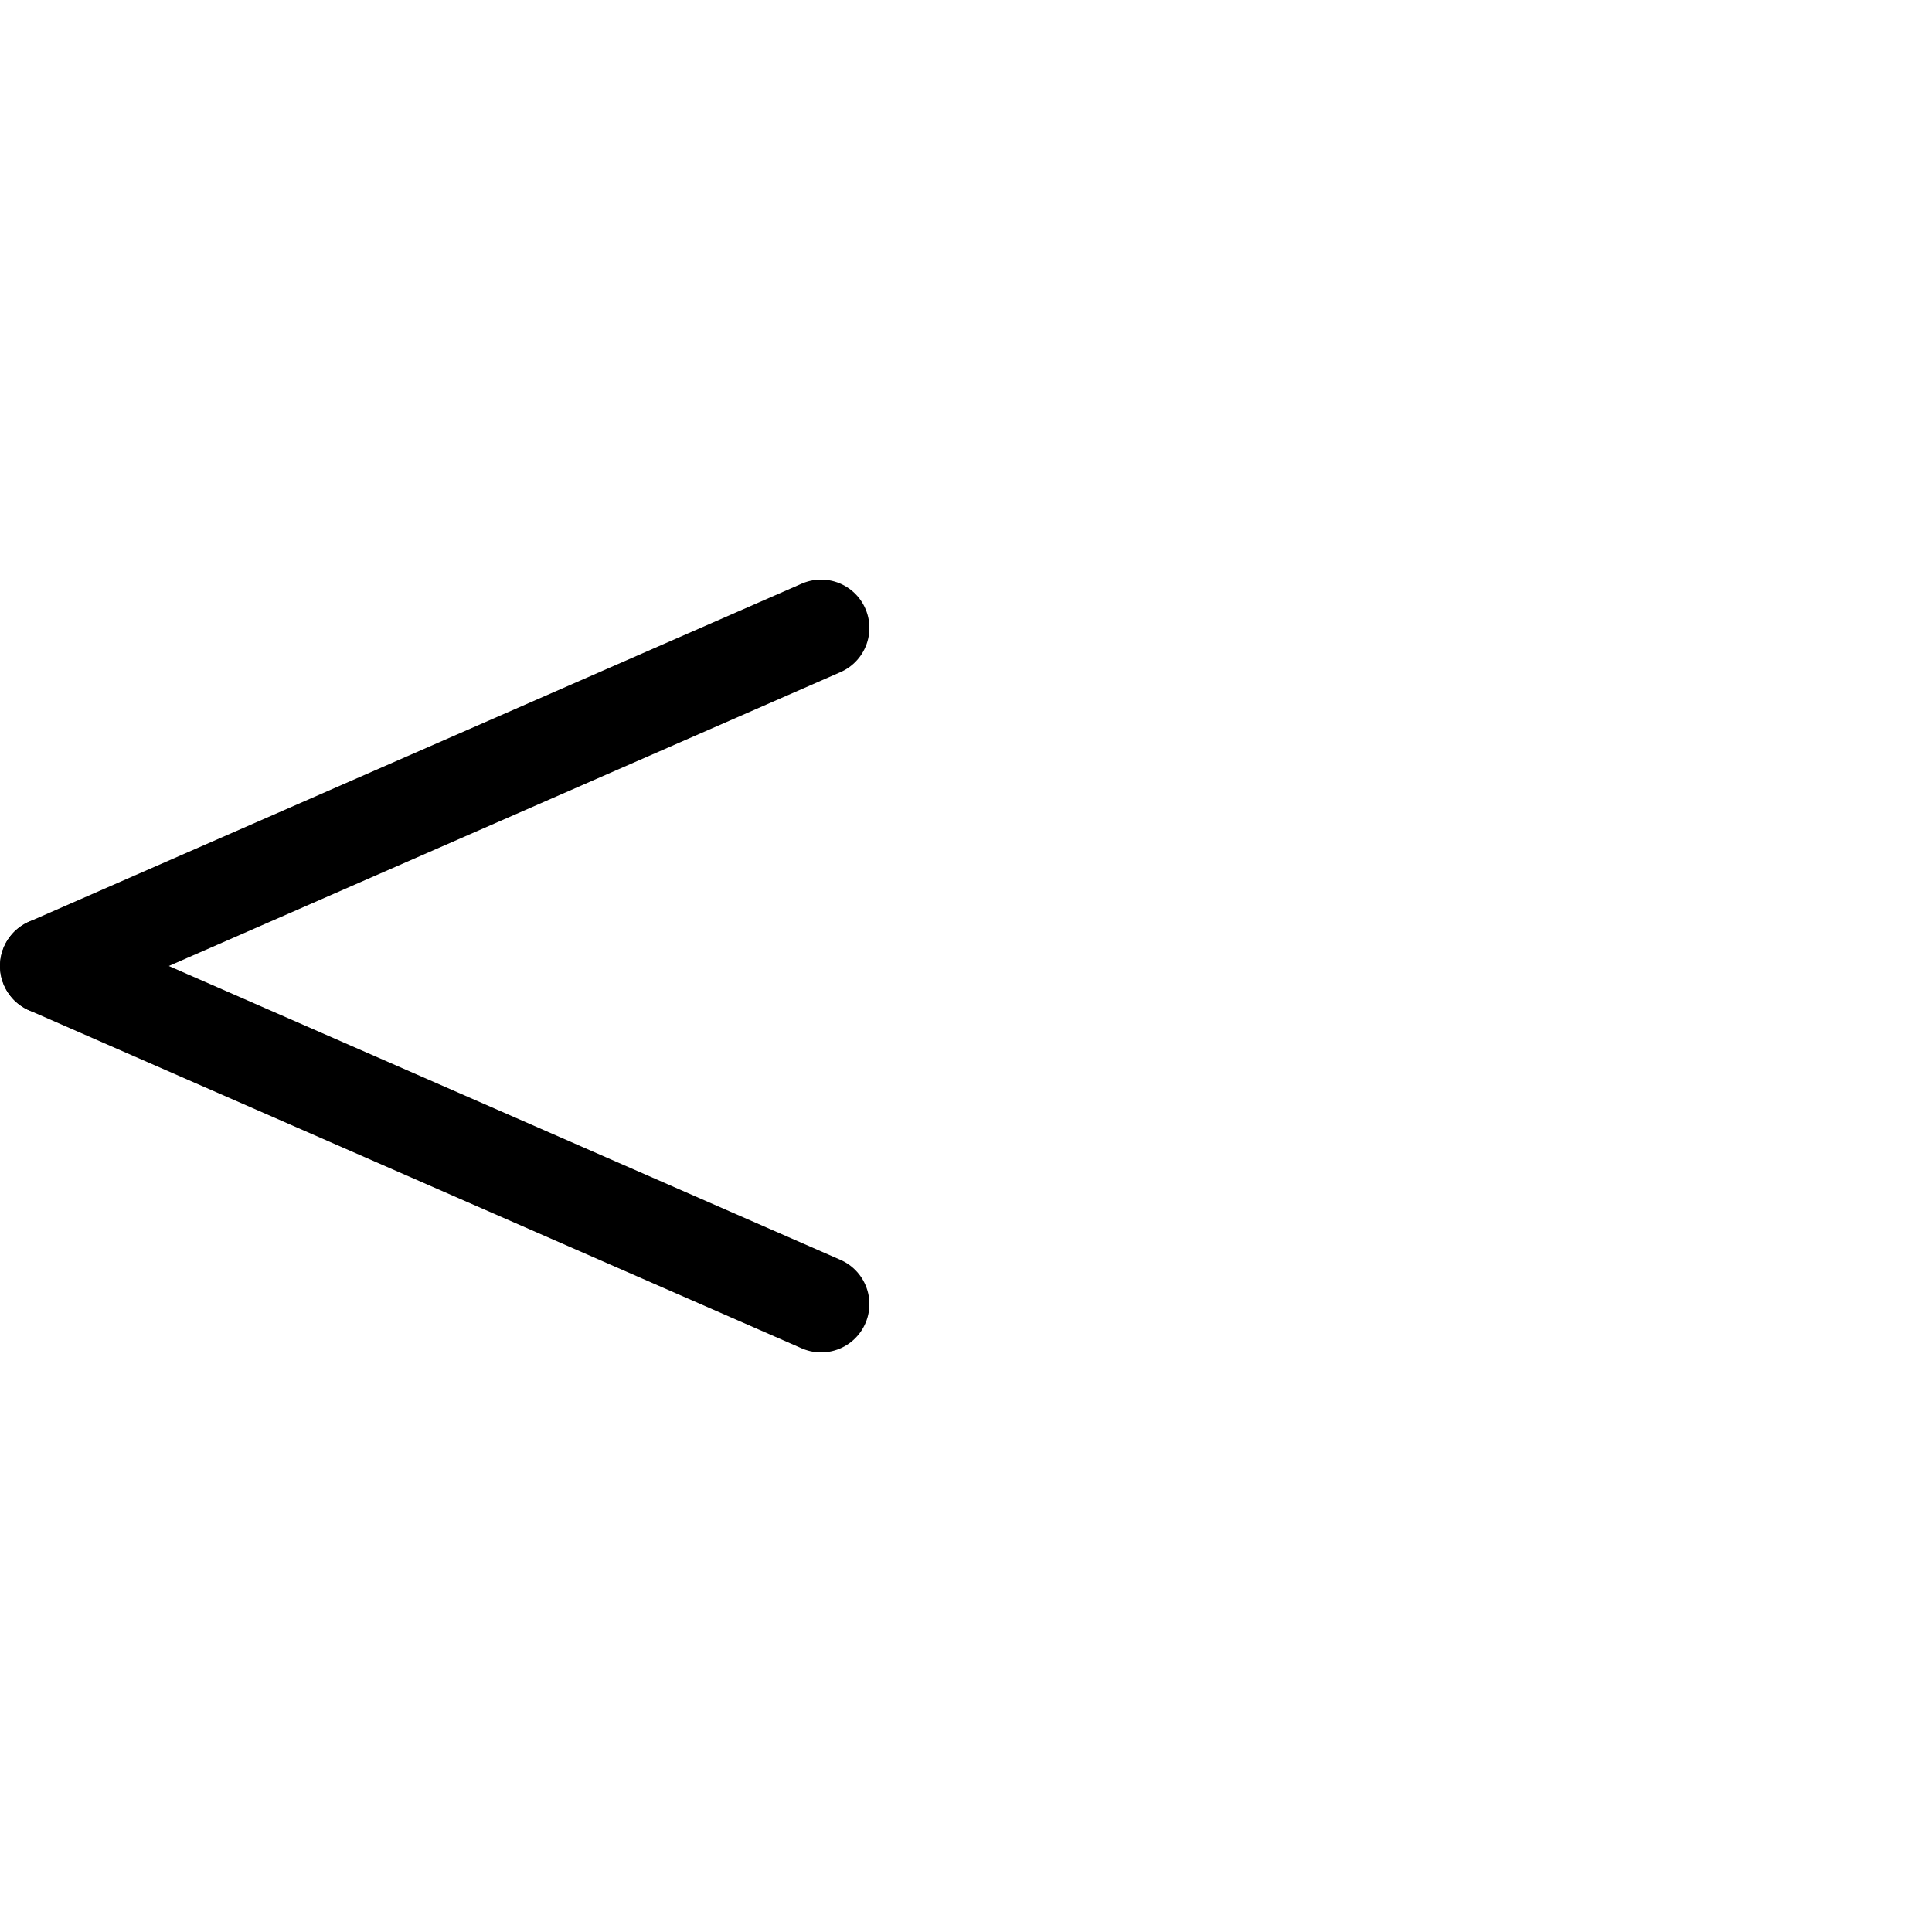
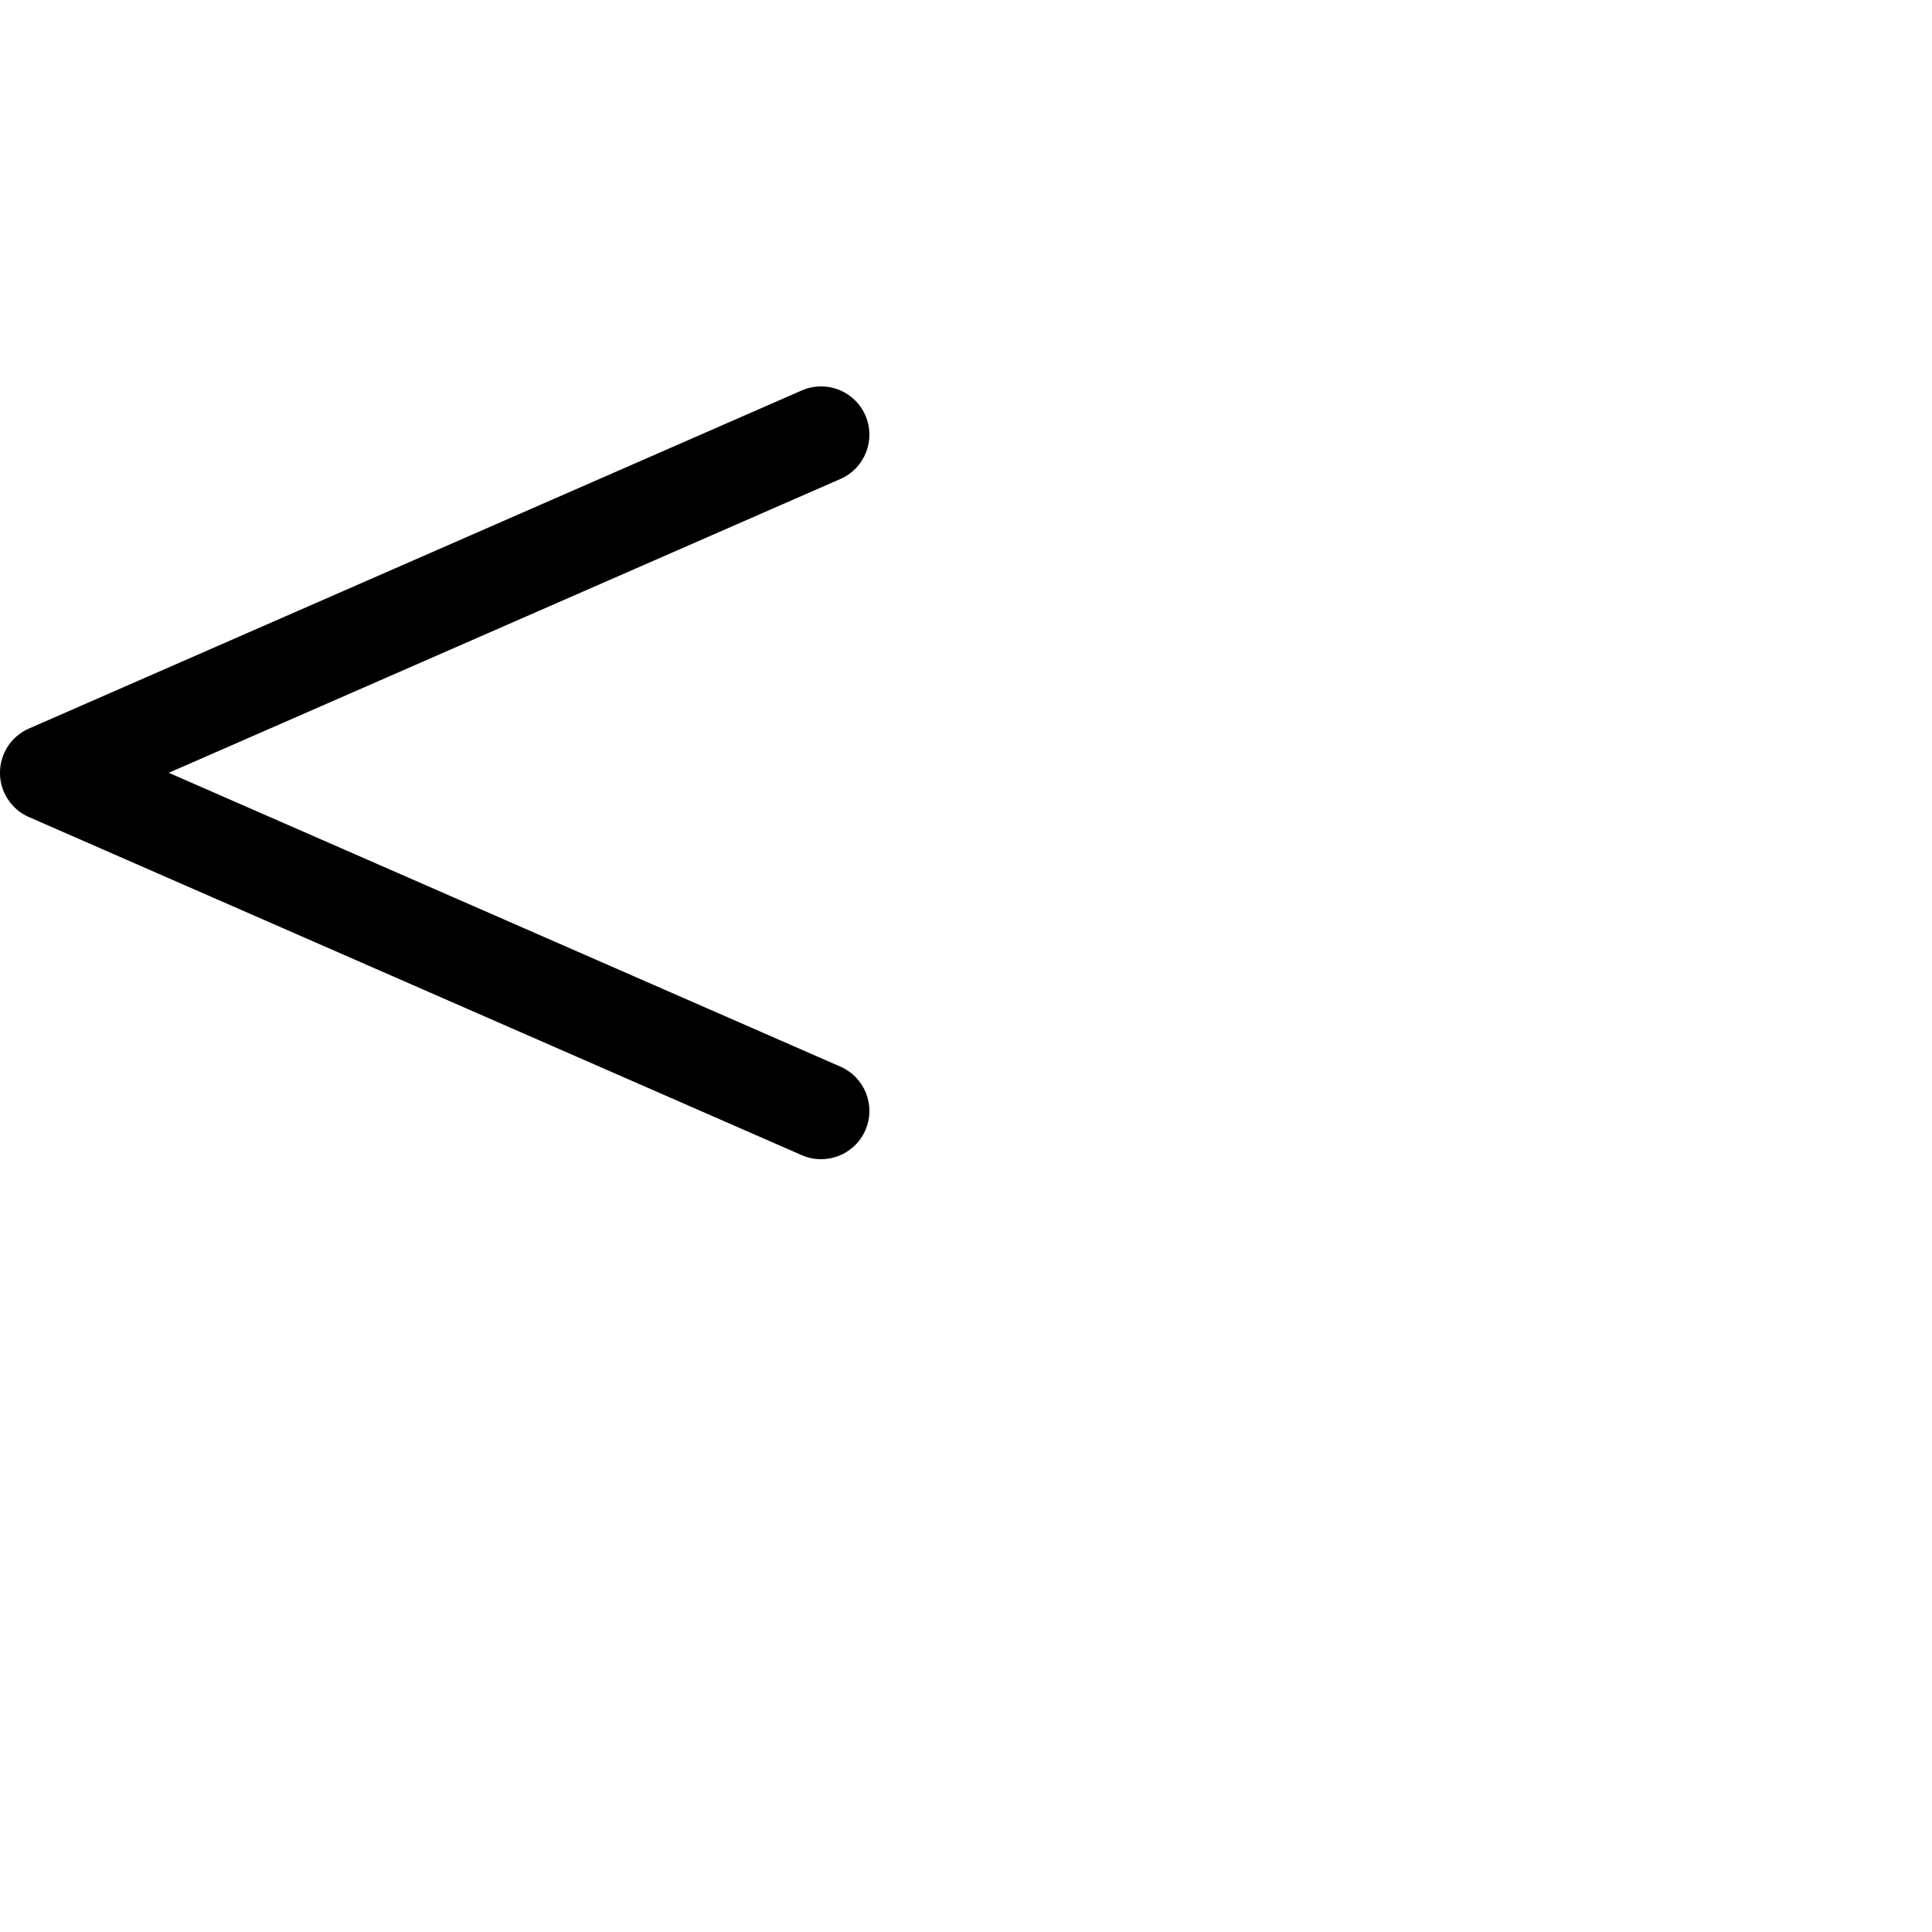
<svg xmlns="http://www.w3.org/2000/svg" width="1000" height="1000" viewBox="0 0 1000 1000" version="1.1" id="svg8">
  <defs id="defs2" />
  <g id="layer1" style="display:inline">
-     <path style="display:inline;fill:none;stroke:#000000;stroke-width:50;stroke-linecap:round;stroke-linejoin:round;stroke-miterlimit:4;stroke-dasharray:none;stroke-opacity:1" d="M 425,675 25,500" id="path4647" />
-     <path id="path4649" d="M 425,325 25,500" style="display:inline;fill:none;stroke:#000000;stroke-width:50;stroke-linecap:round;stroke-linejoin:round;stroke-miterlimit:4;stroke-dasharray:none;stroke-opacity:1" />
+     <path id="path845" style="color:#000000;font-style:normal;font-variant:normal;font-weight:normal;font-stretch:normal;font-size:medium;line-height:normal;font-family:sans-serif;font-variant-ligatures:normal;font-variant-position:normal;font-variant-caps:normal;font-variant-numeric:normal;font-variant-alternates:normal;font-variant-east-asian:normal;font-feature-settings:normal;font-variation-settings:normal;text-indent:0;text-align:start;text-decoration:none;text-decoration-line:none;text-decoration-style:solid;text-decoration-color:#000000;letter-spacing:normal;word-spacing:normal;text-transform:none;writing-mode:lr-tb;direction:ltr;text-orientation:mixed;dominant-baseline:auto;baseline-shift:baseline;text-anchor:start;white-space:normal;shape-padding:0;shape-margin:0;inline-size:0;clip-rule:nonzero;display:inline;overflow:visible;visibility:visible;opacity:1;isolation:auto;mix-blend-mode:normal;color-interpolation:sRGB;color-interpolation-filters:linearRGB;solid-color:#000000;solid-opacity:1;vector-effect:none;fill:#000000;fill-opacity:1;fill-rule:nonzero;stroke:none;stroke-width:50;stroke-linecap:round;stroke-linejoin:round;stroke-miterlimit:4;stroke-dasharray:none;stroke-dashoffset:0;stroke-opacity:1;color-rendering:auto;image-rendering:auto;shape-rendering:auto;text-rendering:auto;enable-background:accumulate;stop-color:#000000;stop-opacity:1" d="m 424.949,200 a 25,25 0 0 0 -9.969,2.096 L 15.07,377.057 a 25,25 0 0 0 -0.074,0.031 l -0.016,0.008 a 25,25 0 0 0 -0.367,0.164 25,25 0 0 0 -0.016,0.008 25,25 0 0 0 -0.365,0.17 25,25 0 0 0 -0.016,0.008 25,25 0 0 0 -0.723,0.359 25,25 0 0 0 -0.016,0.008 25,25 0 0 0 -0.016,0.008 25,25 0 0 0 -0.355,0.189 25,25 0 0 0 -0.016,0.008 25,25 0 0 0 -0.352,0.195 25,25 0 0 0 -0.227,0.129 25,25 0 0 0 -0.139,0.08 25,25 0 0 0 -0.016,0.01 25,25 0 0 0 -0.346,0.205 25,25 0 0 0 -0.016,0.01 25,25 0 0 0 -0.344,0.215 25,25 0 0 0 -0.014,0.008 25,25 0 0 0 -0.338,0.217 25,25 0 0 0 -0.127,0.084 25,25 0 0 0 -0.223,0.148 25,25 0 0 0 -0.016,0.012 25,25 0 0 0 -0.33,0.229 25,25 0 0 0 -0.158,0.113 25,25 0 0 0 -0.197,0.143 25,25 0 0 0 -0.324,0.24 25,25 0 0 0 -0.135,0.104 25,25 0 0 0 -0.199,0.152 25,25 0 0 0 -0.014,0.012 25,25 0 0 0 -0.314,0.25 25,25 0 0 0 -0.014,0.012 25,25 0 0 0 -0.311,0.256 25,25 0 0 0 -0.014,0.012 25,25 0 0 0 -0.32,0.273 25,25 0 0 0 -0.301,0.266 25,25 0 0 0 -0.131,0.119 25,25 0 0 0 -0.182,0.164 25,25 0 0 0 -0.012,0.012 25,25 0 0 0 -0.293,0.277 25,25 0 0 0 -0.137,0.135 25,25 0 0 0 -0.176,0.172 25,25 0 0 0 -0.285,0.285 25,25 0 0 0 -0.012,0.014 25,25 0 0 0 -0.279,0.289 25,25 0 0 0 -0.012,0.014 25,25 0 0 0 -0.273,0.295 25,25 0 0 0 -0.012,0.014 25,25 0 0 0 -0.268,0.301 25,25 0 0 0 -0.012,0.014 25,25 0 0 0 -0.268,0.309 25,25 0 0 0 -0.008,0.01 25,25 0 0 0 -0.258,0.309 25,25 0 0 0 -0.09,0.111 25,25 0 0 0 -0.176,0.215 25,25 0 0 0 -0.01,0.014 25,25 0 0 0 -0.248,0.318 25,25 0 0 0 -0.191,0.252 25,25 0 0 0 -0.062,0.084 25,25 0 0 0 -0.01,0.014 25,25 0 0 0 -0.242,0.334 25,25 0 0 0 -0.006,0.006 25,25 0 0 0 -0.23,0.33 25,25 0 0 0 -0.094,0.139 25,25 0 0 0 -0.143,0.209 25,25 0 0 0 -0.01,0.016 25,25 0 0 0 -0.221,0.336 25,25 0 0 0 -0.01,0.016 25,25 0 0 0 -0.404,0.652 25,25 0 0 0 -0.027,0.047 25,25 0 0 0 -0.076,0.129 25,25 0 0 0 -0.137,0.234 25,25 0 0 0 -0.008,0.016 25,25 0 0 0 -0.197,0.352 25,25 0 0 0 -0.008,0.016 25,25 0 0 0 -0.191,0.354 25,25 0 0 0 -0.152,0.295 25,25 0 0 0 -0.041,0.08 25,25 0 0 0 -0.008,0.016 25,25 0 0 0 -0.18,0.359 25,25 0 0 0 -0.008,0.018 25,25 0 0 0 -0.174,0.363 25,25 0 0 0 -0.008,0.016 25,25 0 0 0 -0.166,0.367 25,25 0 0 0 -0.041,0.09 25,25 0 0 0 -0.027,0.062 25,25 0 0 0 -0.105,0.246 25,25 0 0 0 -0.137,0.328 25,25 0 0 0 -0.045,0.109 25,25 0 0 0 -0.098,0.25 25,25 0 0 0 -0.057,0.146 25,25 0 0 0 -0.074,0.193 25,25 0 0 0 -0.1,0.271 25,25 0 0 0 -0.021,0.06 25,25 0 0 0 -0.105,0.301 25,25 0 0 0 -0.059,0.176 25,25 0 0 0 -0.062,0.189 25,25 0 0 0 -0.057,0.172 25,25 0 0 0 -0.098,0.316 25,25 0 0 0 -0.109,0.369 25,25 0 0 0 -0.033,0.117 25,25 0 0 0 -0.078,0.289 25,25 0 0 0 -0.027,0.102 25,25 0 0 0 -0.072,0.277 25,25 0 0 0 -0.043,0.172 25,25 0 0 0 -0.051,0.213 25,25 0 0 0 -0.049,0.215 25,25 0 0 0 -0.057,0.254 25,25 0 0 0 -0.006,0.027 25,25 0 0 0 -0.055,0.264 25,25 0 0 0 -0.078,0.402 25,25 0 0 0 -0.006,0.025 25,25 0 0 0 -0.037,0.211 25,25 0 0 0 -0.053,0.312 25,25 0 0 0 -0.004,0.023 25,25 0 0 0 -0.041,0.266 25,25 0 0 0 -0.047,0.326 25,25 0 0 0 -0.021,0.154 25,25 0 0 0 -0.041,0.338 25,25 0 0 0 -0.002,0.023 25,25 0 0 0 -0.045,0.41 25,25 0 0 0 -0.031,0.326 25,25 0 0 0 -0.016,0.191 25,25 0 0 0 -0.01,0.148 25,25 0 0 0 -0.018,0.234 25,25 0 0 0 -0.012,0.225 25,25 0 0 0 -0.014,0.285 25,25 0 0 0 -0.014,0.393 25,25 0 0 0 -0.002,0.068 25,25 0 0 0 -0.006,0.379 25,25 0 0 0 -0.002,0.32 25,25 0 0 0 0.002,0.252 25,25 0 0 0 0.006,0.232 25,25 0 0 0 0.002,0.111 25,25 0 0 0 0.01,0.258 25,25 0 0 0 0.016,0.352 25,25 0 0 0 0,0.006 25,25 0 0 0 0.025,0.418 25,25 0 0 0 0.023,0.314 25,25 0 0 0 0.016,0.178 25,25 0 0 0 0.029,0.311 25,25 0 0 0 0.006,0.053 25,25 0 0 0 0.045,0.398 25,25 0 0 0 0,0.004 25,25 0 0 0 0.037,0.289 25,25 0 0 0 0.035,0.262 25,25 0 0 0 0.006,0.039 25,25 0 0 0 0.047,0.318 25,25 0 0 0 0.051,0.299 25,25 0 0 0 0.01,0.059 25,25 0 0 0 0.045,0.258 25,25 0 0 0 0.051,0.262 25,25 0 0 0 0.016,0.076 25,25 0 0 0 0.061,0.307 25,25 0 0 0 0.025,0.111 25,25 0 0 0 0.078,0.352 25,25 0 0 0 0.098,0.406 25,25 0 0 0 0,0.002 25,25 0 0 0 0.066,0.262 25,25 0 0 0 0.096,0.359 25,25 0 0 0 0.045,0.154 25,25 0 0 0 0.021,0.074 25,25 0 0 0 0.084,0.289 25,25 0 0 0 0.1,0.332 25,25 0 0 0 0.002,0.006 25,25 0 0 0 0.107,0.33 25,25 0 0 0 0.045,0.133 25,25 0 0 0 0.066,0.193 25,25 0 0 0 0.076,0.217 25,25 0 0 0 0.076,0.215 25,25 0 0 0 0.051,0.135 25,25 0 0 0 0.131,0.344 25,25 0 0 0 0.012,0.035 25,25 0 0 0 0.078,0.195 25,25 0 0 0 0.123,0.303 25,25 0 0 0 0.025,0.06 25,25 0 0 0 0.086,0.201 25,25 0 0 0 0.061,0.139 25,25 0 0 0 0.006,0.016 25,25 0 0 0 0.064,0.141 25,25 0 0 0 0.107,0.242 25,25 0 0 0 0.172,0.367 25,25 0 0 0 0.154,0.316 25,25 0 0 0 0.035,0.07 25,25 0 0 0 0.002,0.006 25,25 0 0 0 0.182,0.359 25,25 0 0 0 0.008,0.016 25,25 0 0 0 0.189,0.355 25,25 0 0 0 0.156,0.283 25,25 0 0 0 0.055,0.1 25,25 0 0 0 0.002,0.002 25,25 0 0 0 0.209,0.363 25,25 0 0 0 0.207,0.346 25,25 0 0 0 0.217,0.352 25,25 0 0 0 0.006,0.008 25,25 0 0 0 0.008,0.014 25,25 0 0 0 0.219,0.34 25,25 0 0 0 0.16,0.242 25,25 0 0 0 0.072,0.107 25,25 0 0 0 0.01,0.014 25,25 0 0 0 0.236,0.344 25,25 0 0 0 0.016,0.021 25,25 0 0 0 0.223,0.309 25,25 0 0 0 0.01,0.012 25,25 0 0 0 0.24,0.324 25,25 0 0 0 0.104,0.135 25,25 0 0 0 0.152,0.199 25,25 0 0 0 0.012,0.014 25,25 0 0 0 0.252,0.314 25,25 0 0 0 0.113,0.139 25,25 0 0 0 0.164,0.199 25,25 0 0 0 0.264,0.309 25,25 0 0 0 0.053,0.061 25,25 0 0 0 0.223,0.254 25,25 0 0 0 0.012,0.012 25,25 0 0 0 0.273,0.299 25,25 0 0 0 0.01,0.012 25,25 0 0 0 0.277,0.293 25,25 0 0 0 0.271,0.277 25,25 0 0 0 0.031,0.031 25,25 0 0 0 0.004,0.004 25,25 0 0 0 0.287,0.285 25,25 0 0 0 0.012,0.012 25,25 0 0 0 0.291,0.279 25,25 0 0 0 0.012,0.012 25,25 0 0 0 0.297,0.273 25,25 0 0 0 0.111,0.1 25,25 0 0 0 0.533,0.467 25,25 0 0 0 0.309,0.26 25,25 0 0 0 0.014,0.01 25,25 0 0 0 0.314,0.254 25,25 0 0 0 0.129,0.102 25,25 0 0 0 0.201,0.158 25,25 0 0 0 0.014,0.01 25,25 0 0 0 0.322,0.242 25,25 0 0 0 0.014,0.01 25,25 0 0 0 0.334,0.244 25,25 0 0 0 0.029,0.019 25,25 0 0 0 0.32,0.225 25,25 0 0 0 0.336,0.227 25,25 0 0 0 0.014,0.01 25,25 0 0 0 0.338,0.221 25,25 0 0 0 0.219,0.139 25,25 0 0 0 0.137,0.086 25,25 0 0 0 0.014,0.008 25,25 0 0 0 0.346,0.211 25,25 0 0 0 0.014,0.008 25,25 0 0 0 0.355,0.207 25,25 0 0 0 0.008,0.004 25,25 0 0 0 0.354,0.197 25,25 0 0 0 0.141,0.076 25,25 0 0 0 0.229,0.125 25,25 0 0 0 0.016,0.008 25,25 0 0 0 0.727,0.367 25,25 0 0 0 0.008,0.004 25,25 0 0 0 0.016,0.008 25,25 0 0 0 0.363,0.174 25,25 0 0 0 0.016,0.008 25,25 0 0 0 0.367,0.166 25,25 0 0 0 0.092,0.041 25,25 0 0 0 0.062,0.027 l 400,175 A 25,25 0 0 0 447.904,585.022 25,25 0 0 0 435.02,552.099 L 87.373,400 435.02,247.904 a 25,25 0 0 0 12.885,-32.924 25,25 0 0 0 -22.955,-14.98 z" />
  </g>
</svg>
